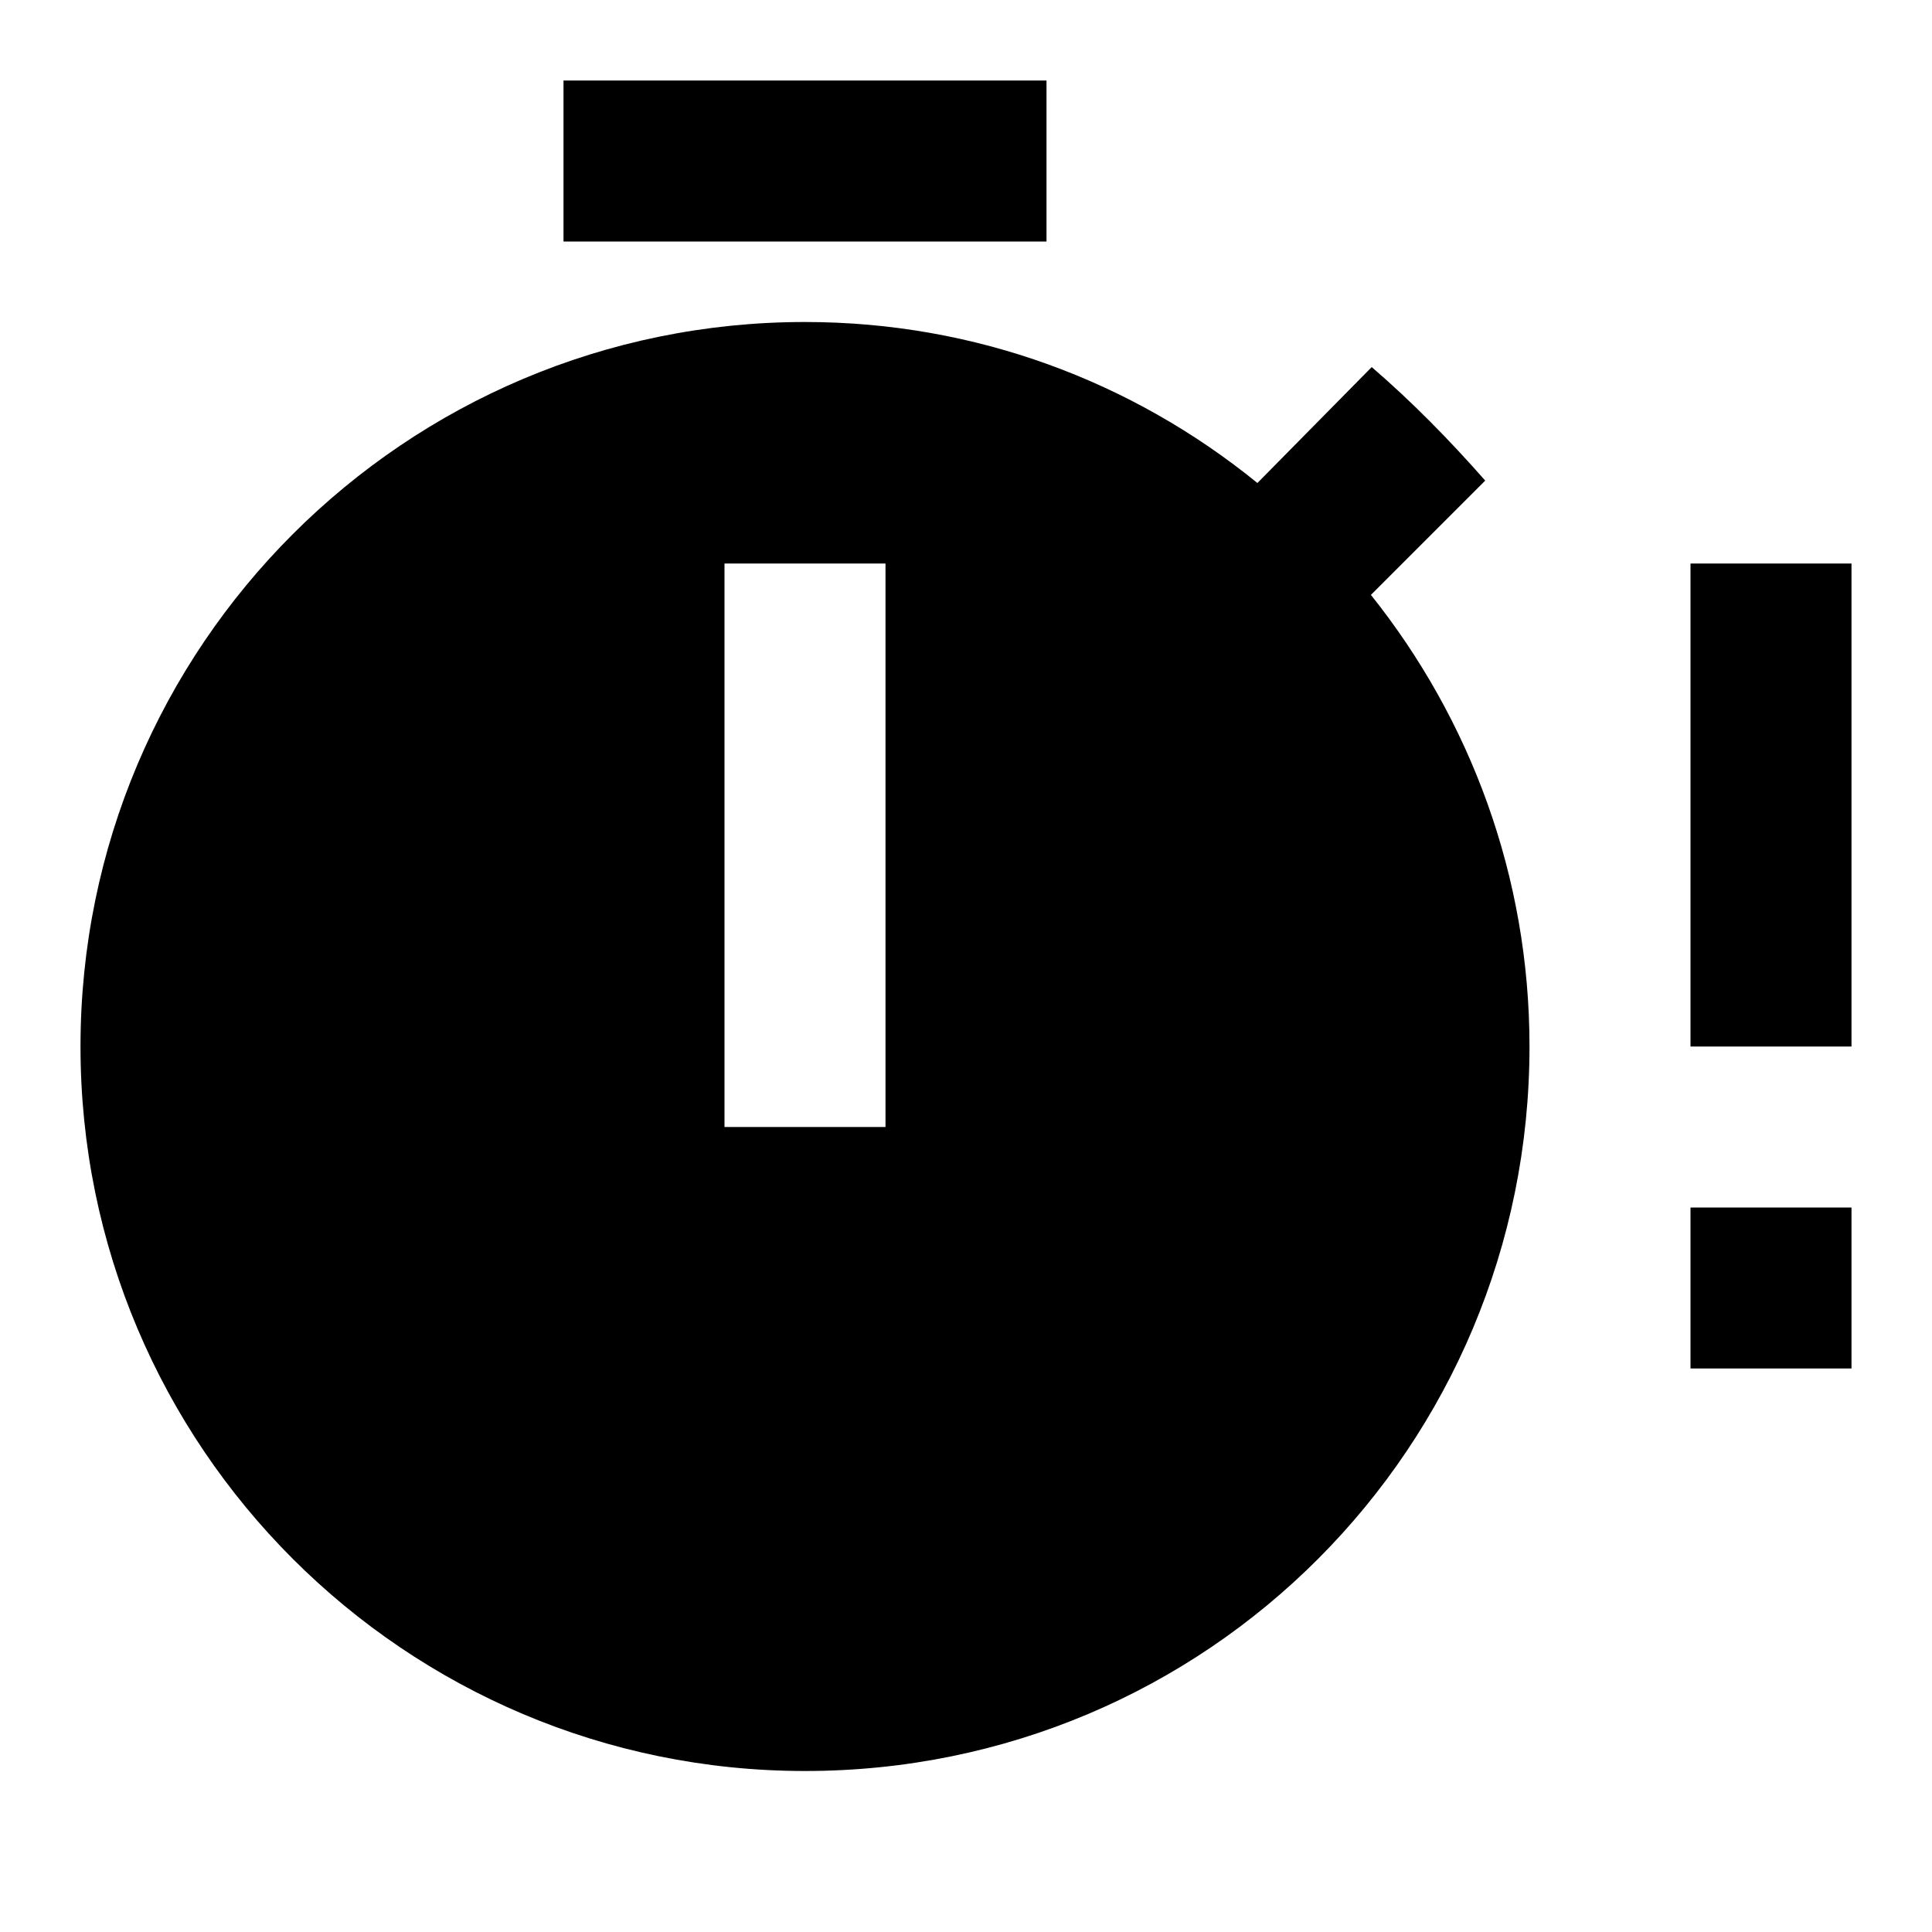
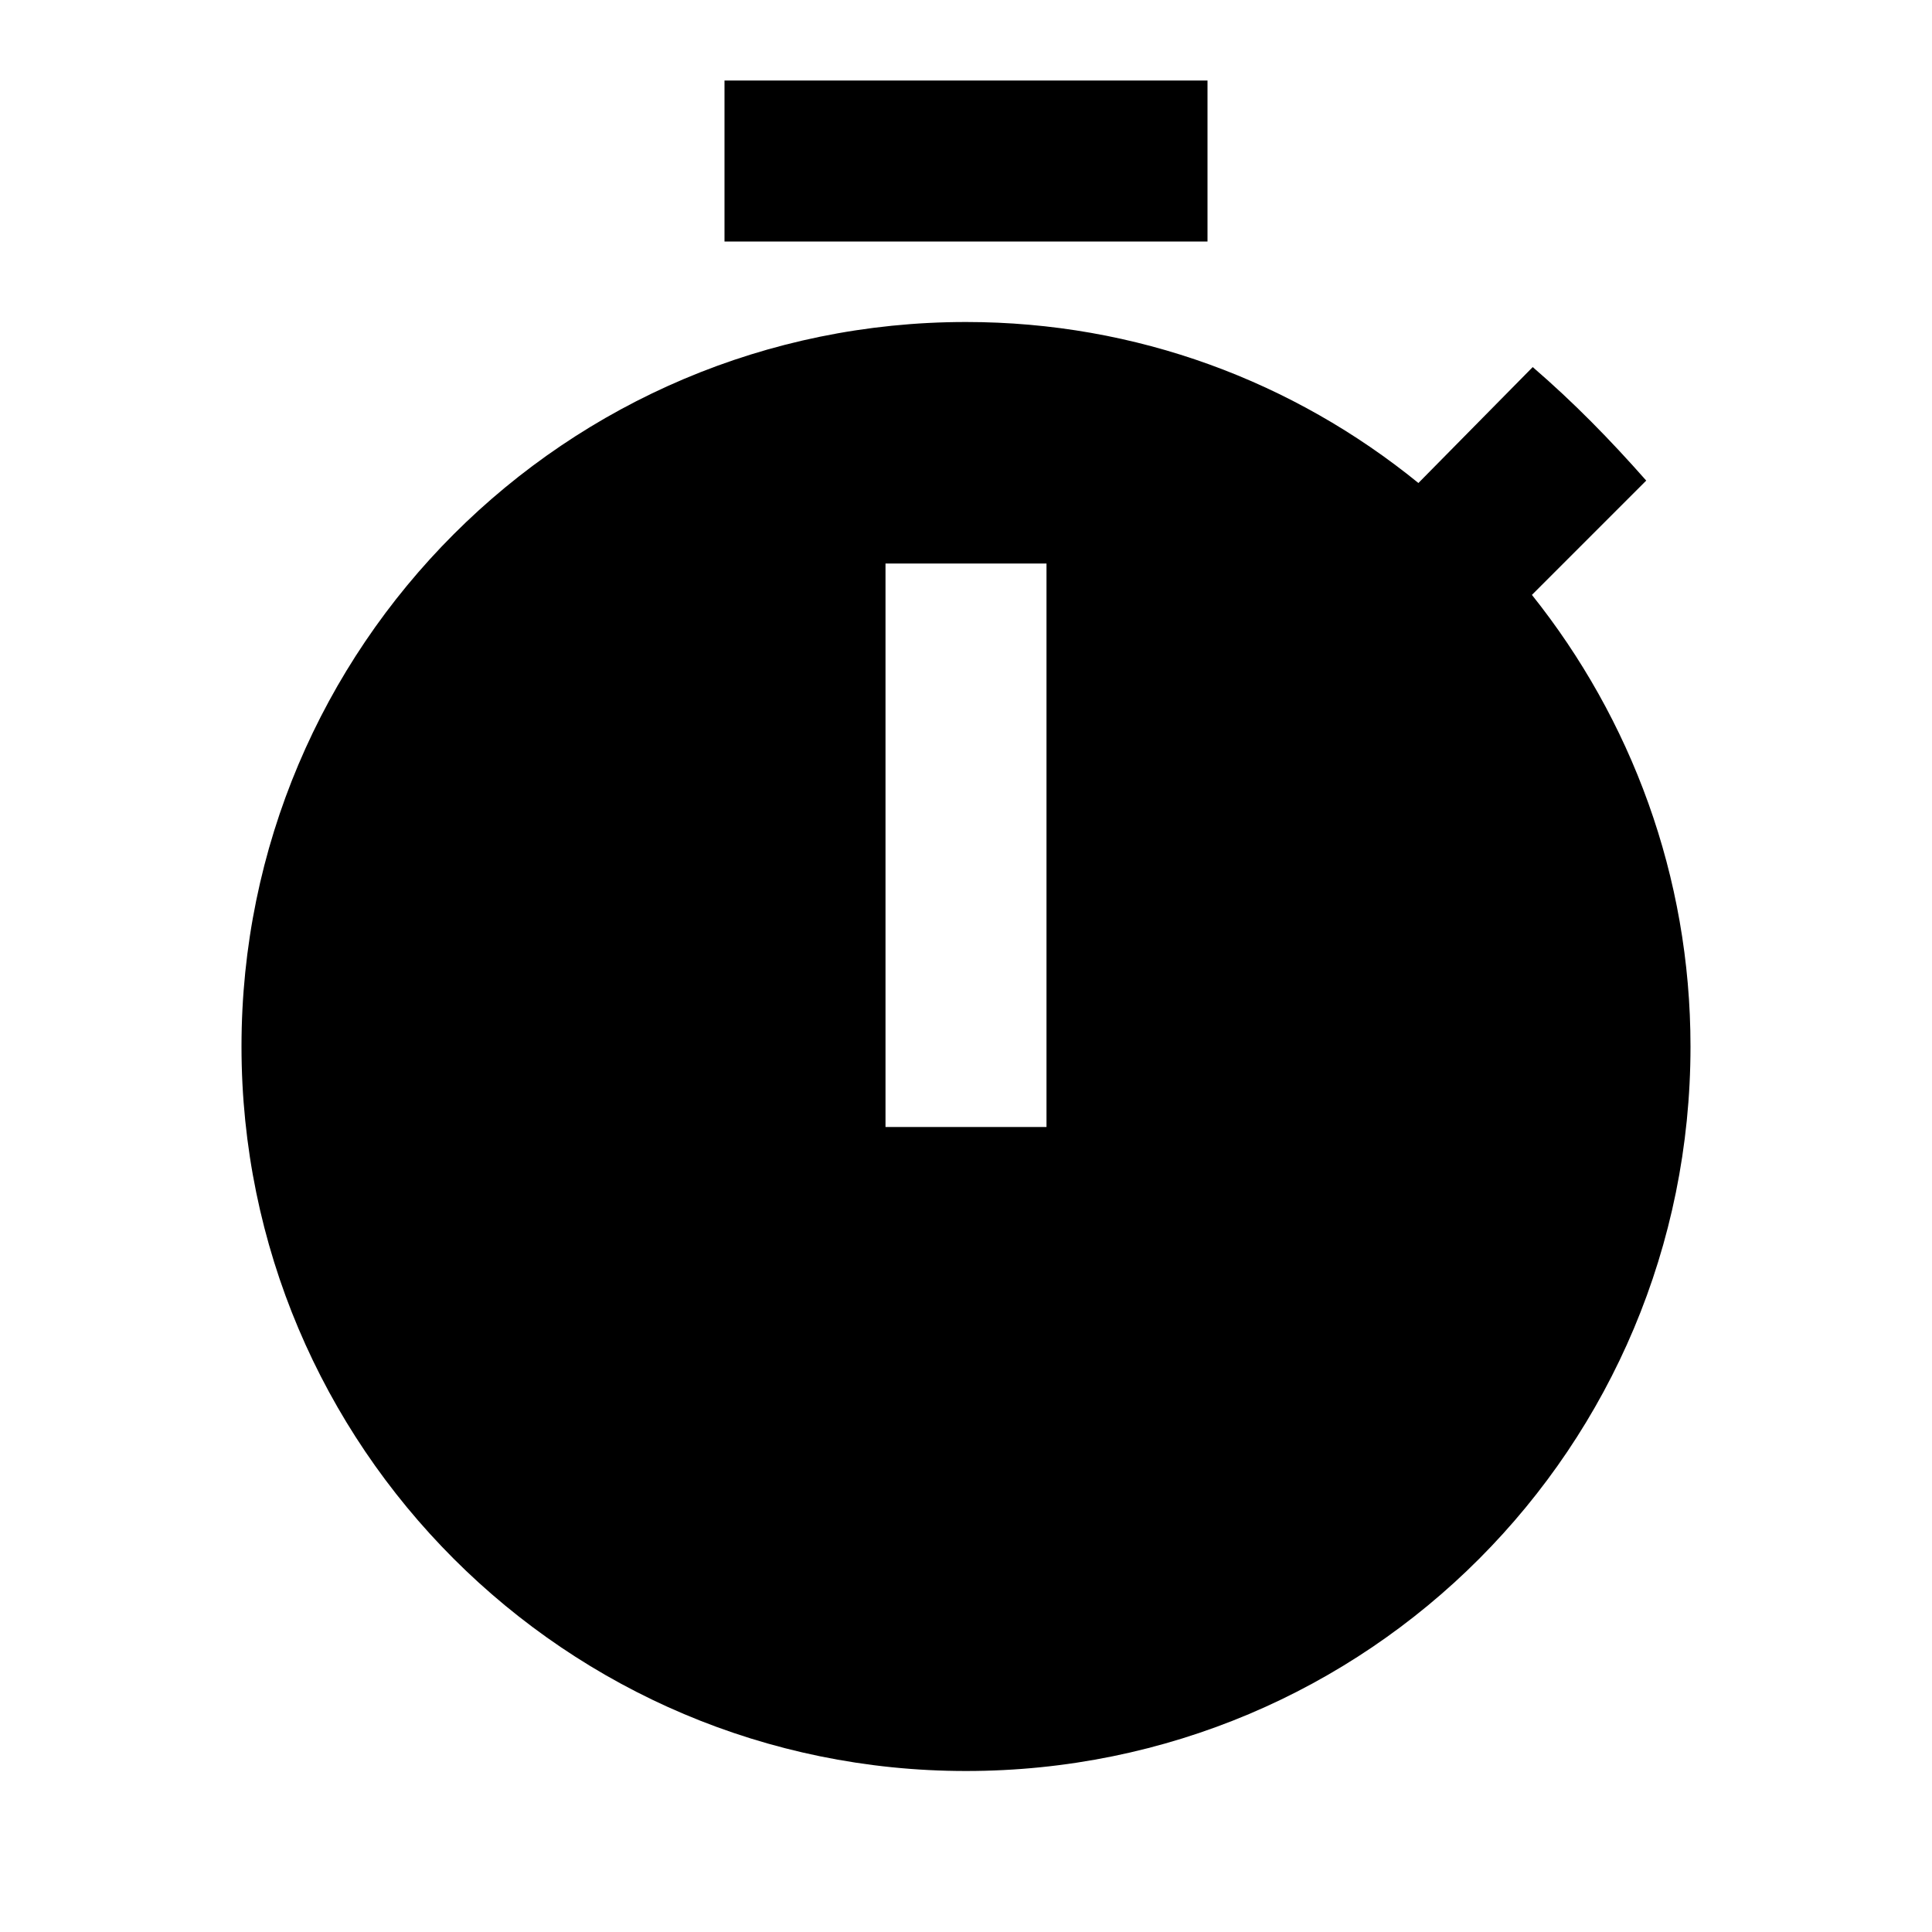
<svg xmlns="http://www.w3.org/2000/svg" viewBox="0 0 24 24">
-   <path d="M18.45 5.97C18 5.46 17.55 5 17.04 4.56L15.62 6C14.07 4.74 12.12 4 10 4C5.03 4 1 8.03 1 13S5.03 22 10 22C15 22 19 17.97 19 13C19 10.88 18.26 8.93 17.03 7.39L18.45 5.97M11 14H9V7H11V14M13 3H7V1H13V3M23 7V13H21V7H23M21 15H23V17H21V15Z" />
+   <path d="M19.03 7.39L20.45 5.97C20 5.46 19.55 5 19.04 4.56L17.62 6C16.07 4.74 14.12 4 12 4C7.03 4 3 8.03 3 13S7.03 22 12 22C17 22 21 17.97 21 13C21 10.88 20.26 8.93 19.03 7.39M13 14H11V7H13V14M15 1H9V3H15V1Z" />
</svg>
